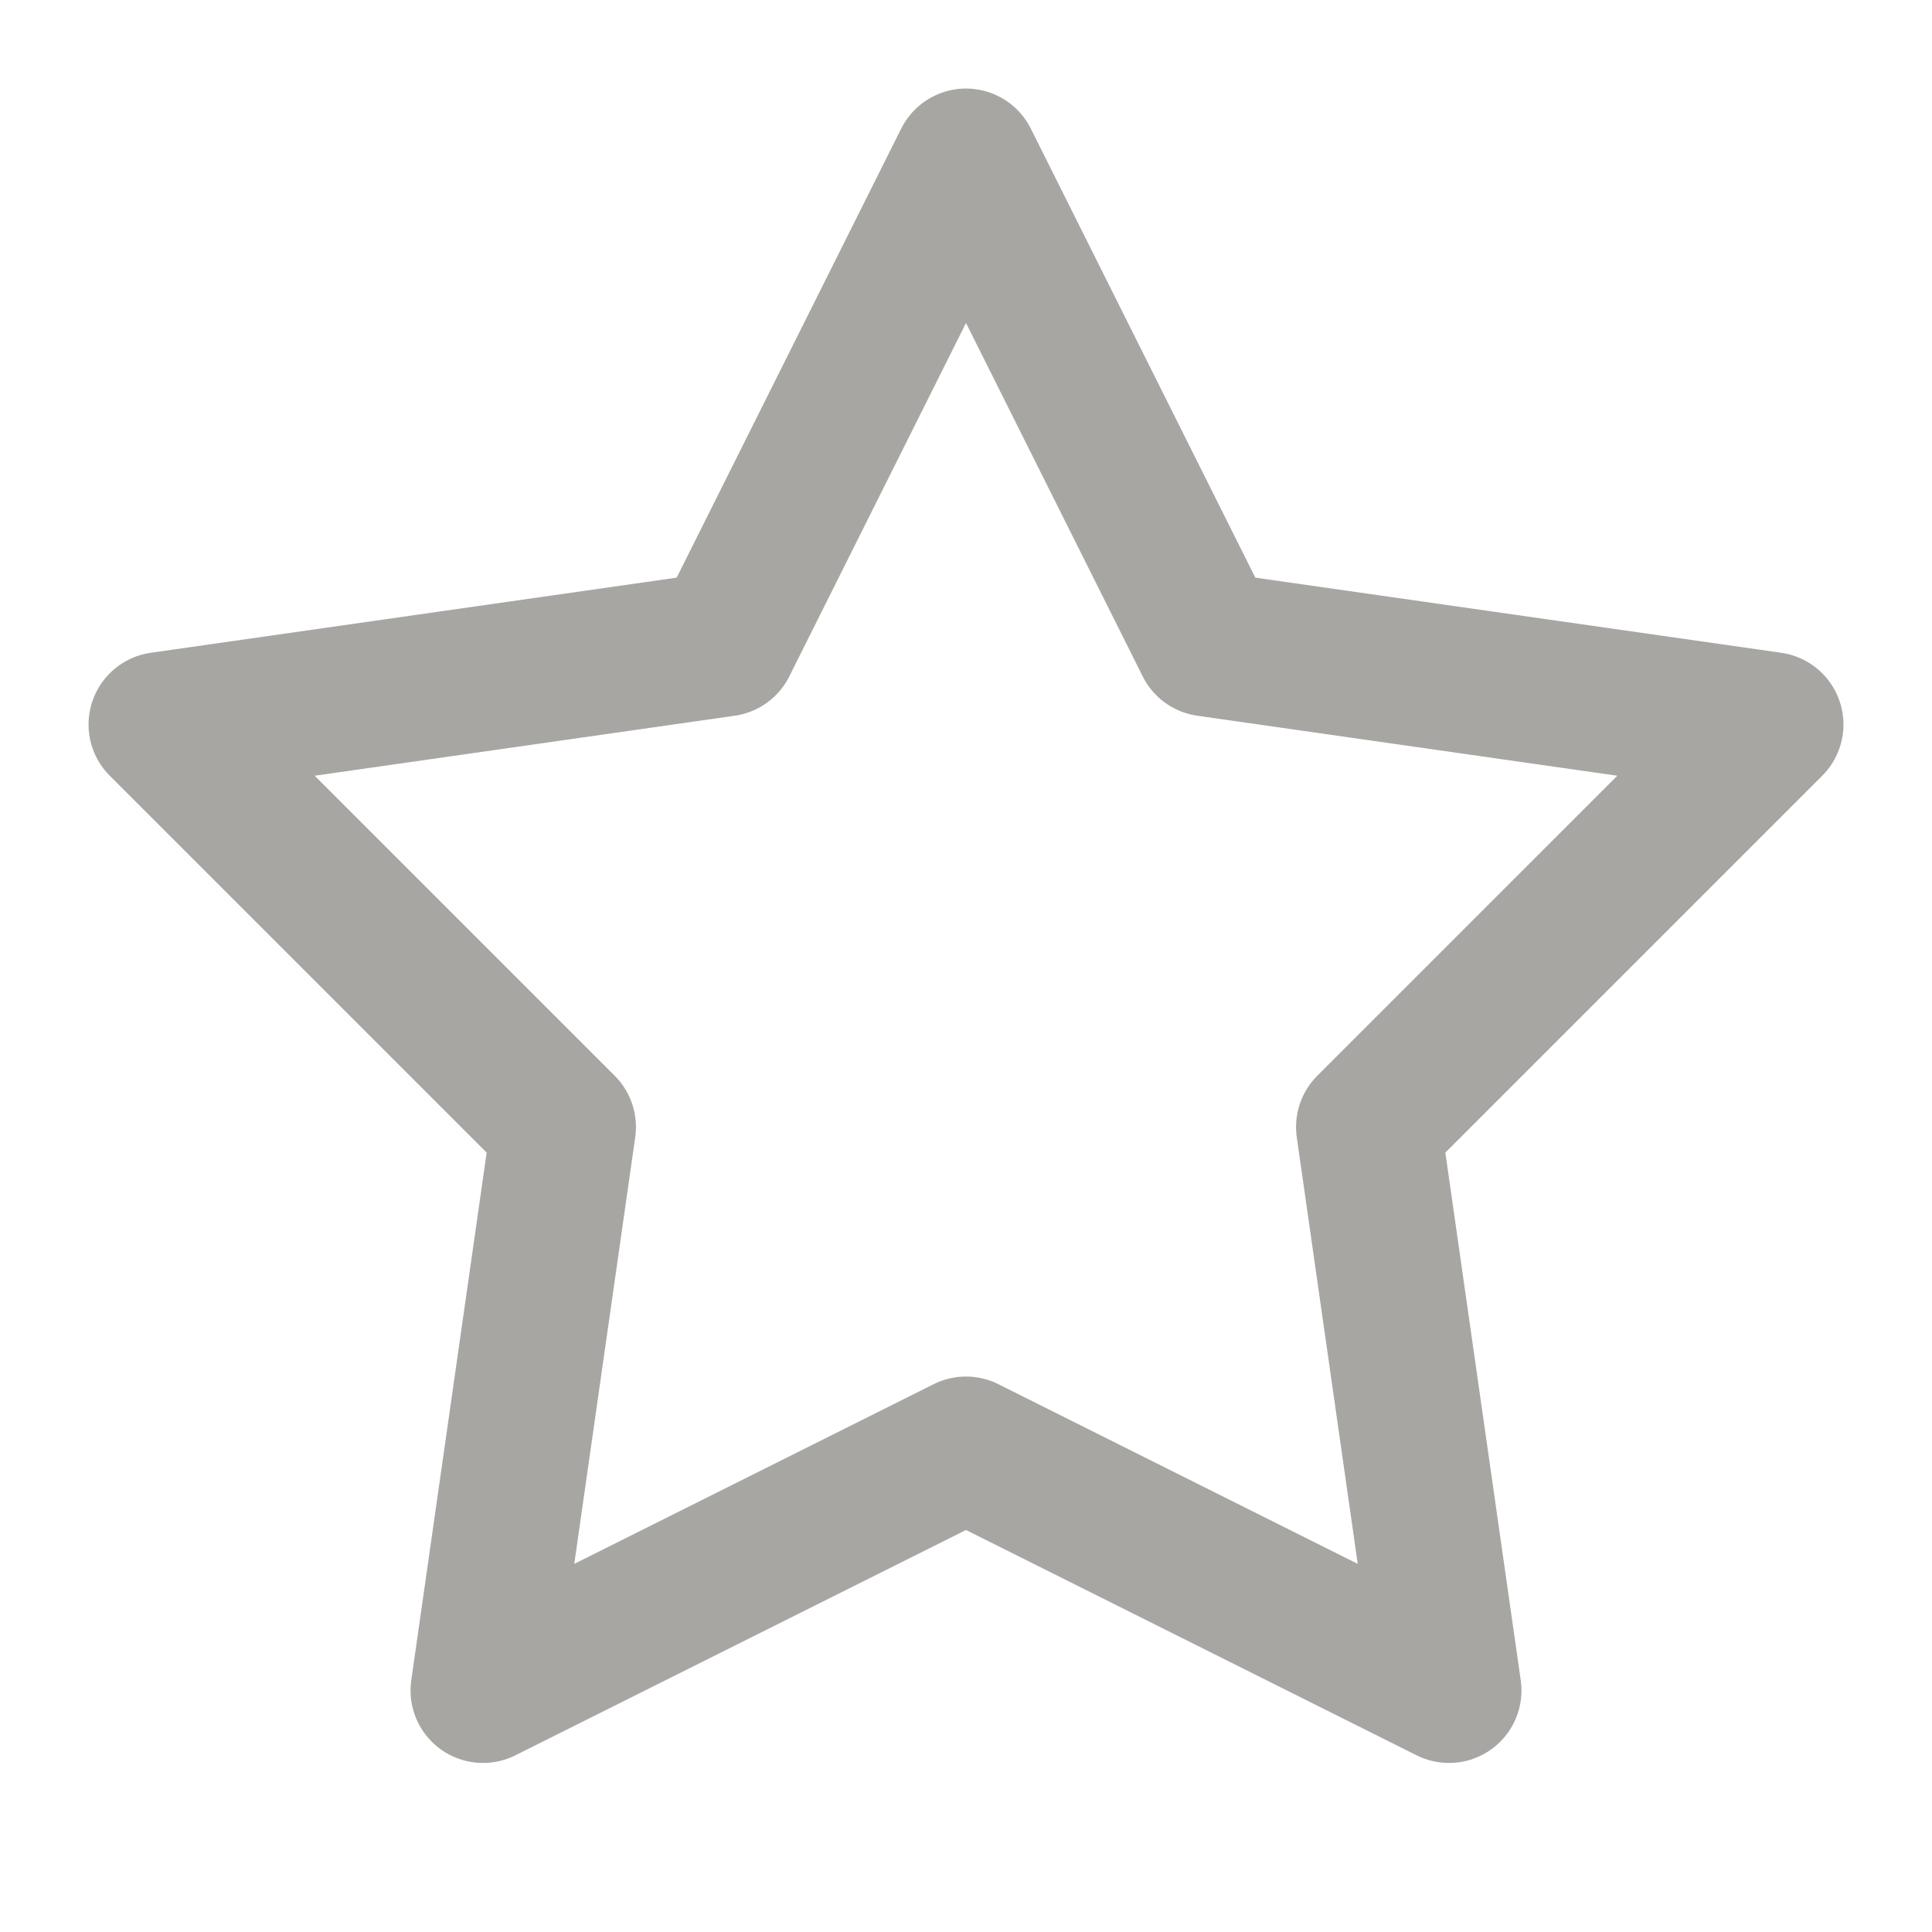
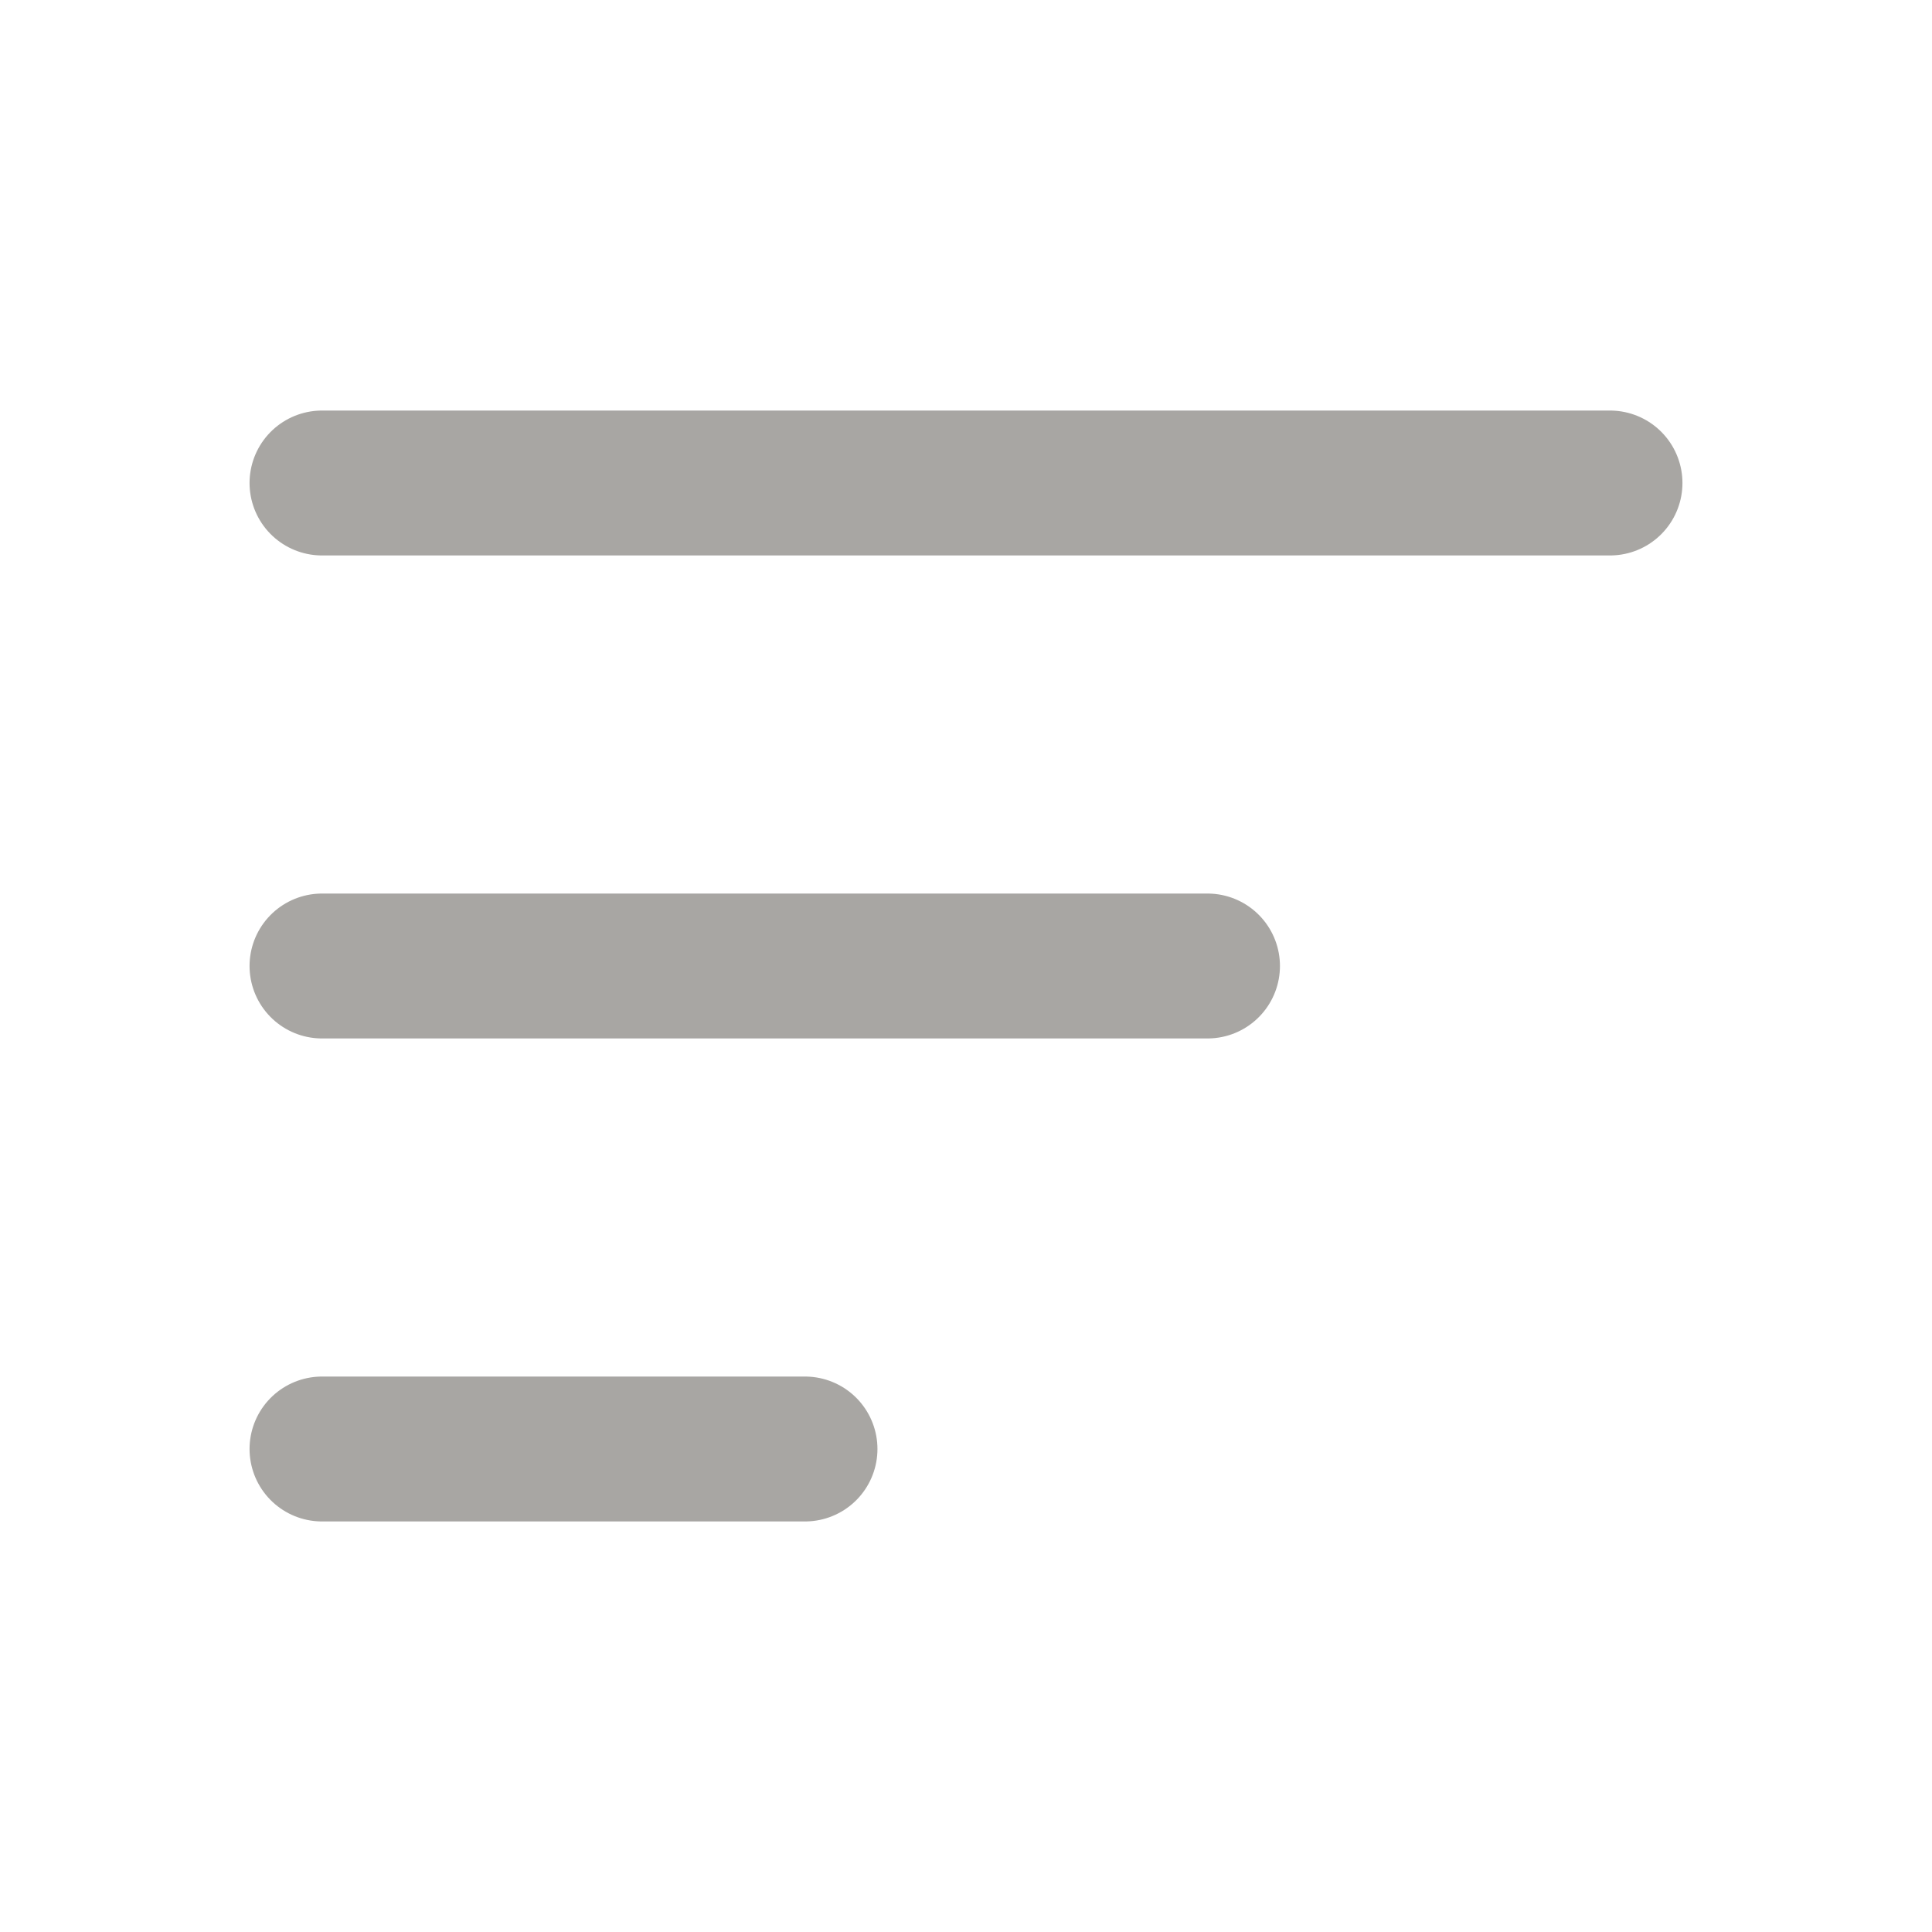
<svg xmlns="http://www.w3.org/2000/svg" width="24" height="24" viewBox="0 0 24 24">
-   <path d="m12 2 3 6 7 1-5 5 1 7-6-3-6 3 1-7-5-5 7-1z" stroke="#A8A6A3" stroke-width="1.8" stroke-linecap="round" stroke-linejoin="round" fill="none" />
+   <path d="M4 6h16M4 12h11M4 18h6" stroke="#A8A6A3" stroke-width="1.8" stroke-linecap="round" fill="none" />
</svg>
